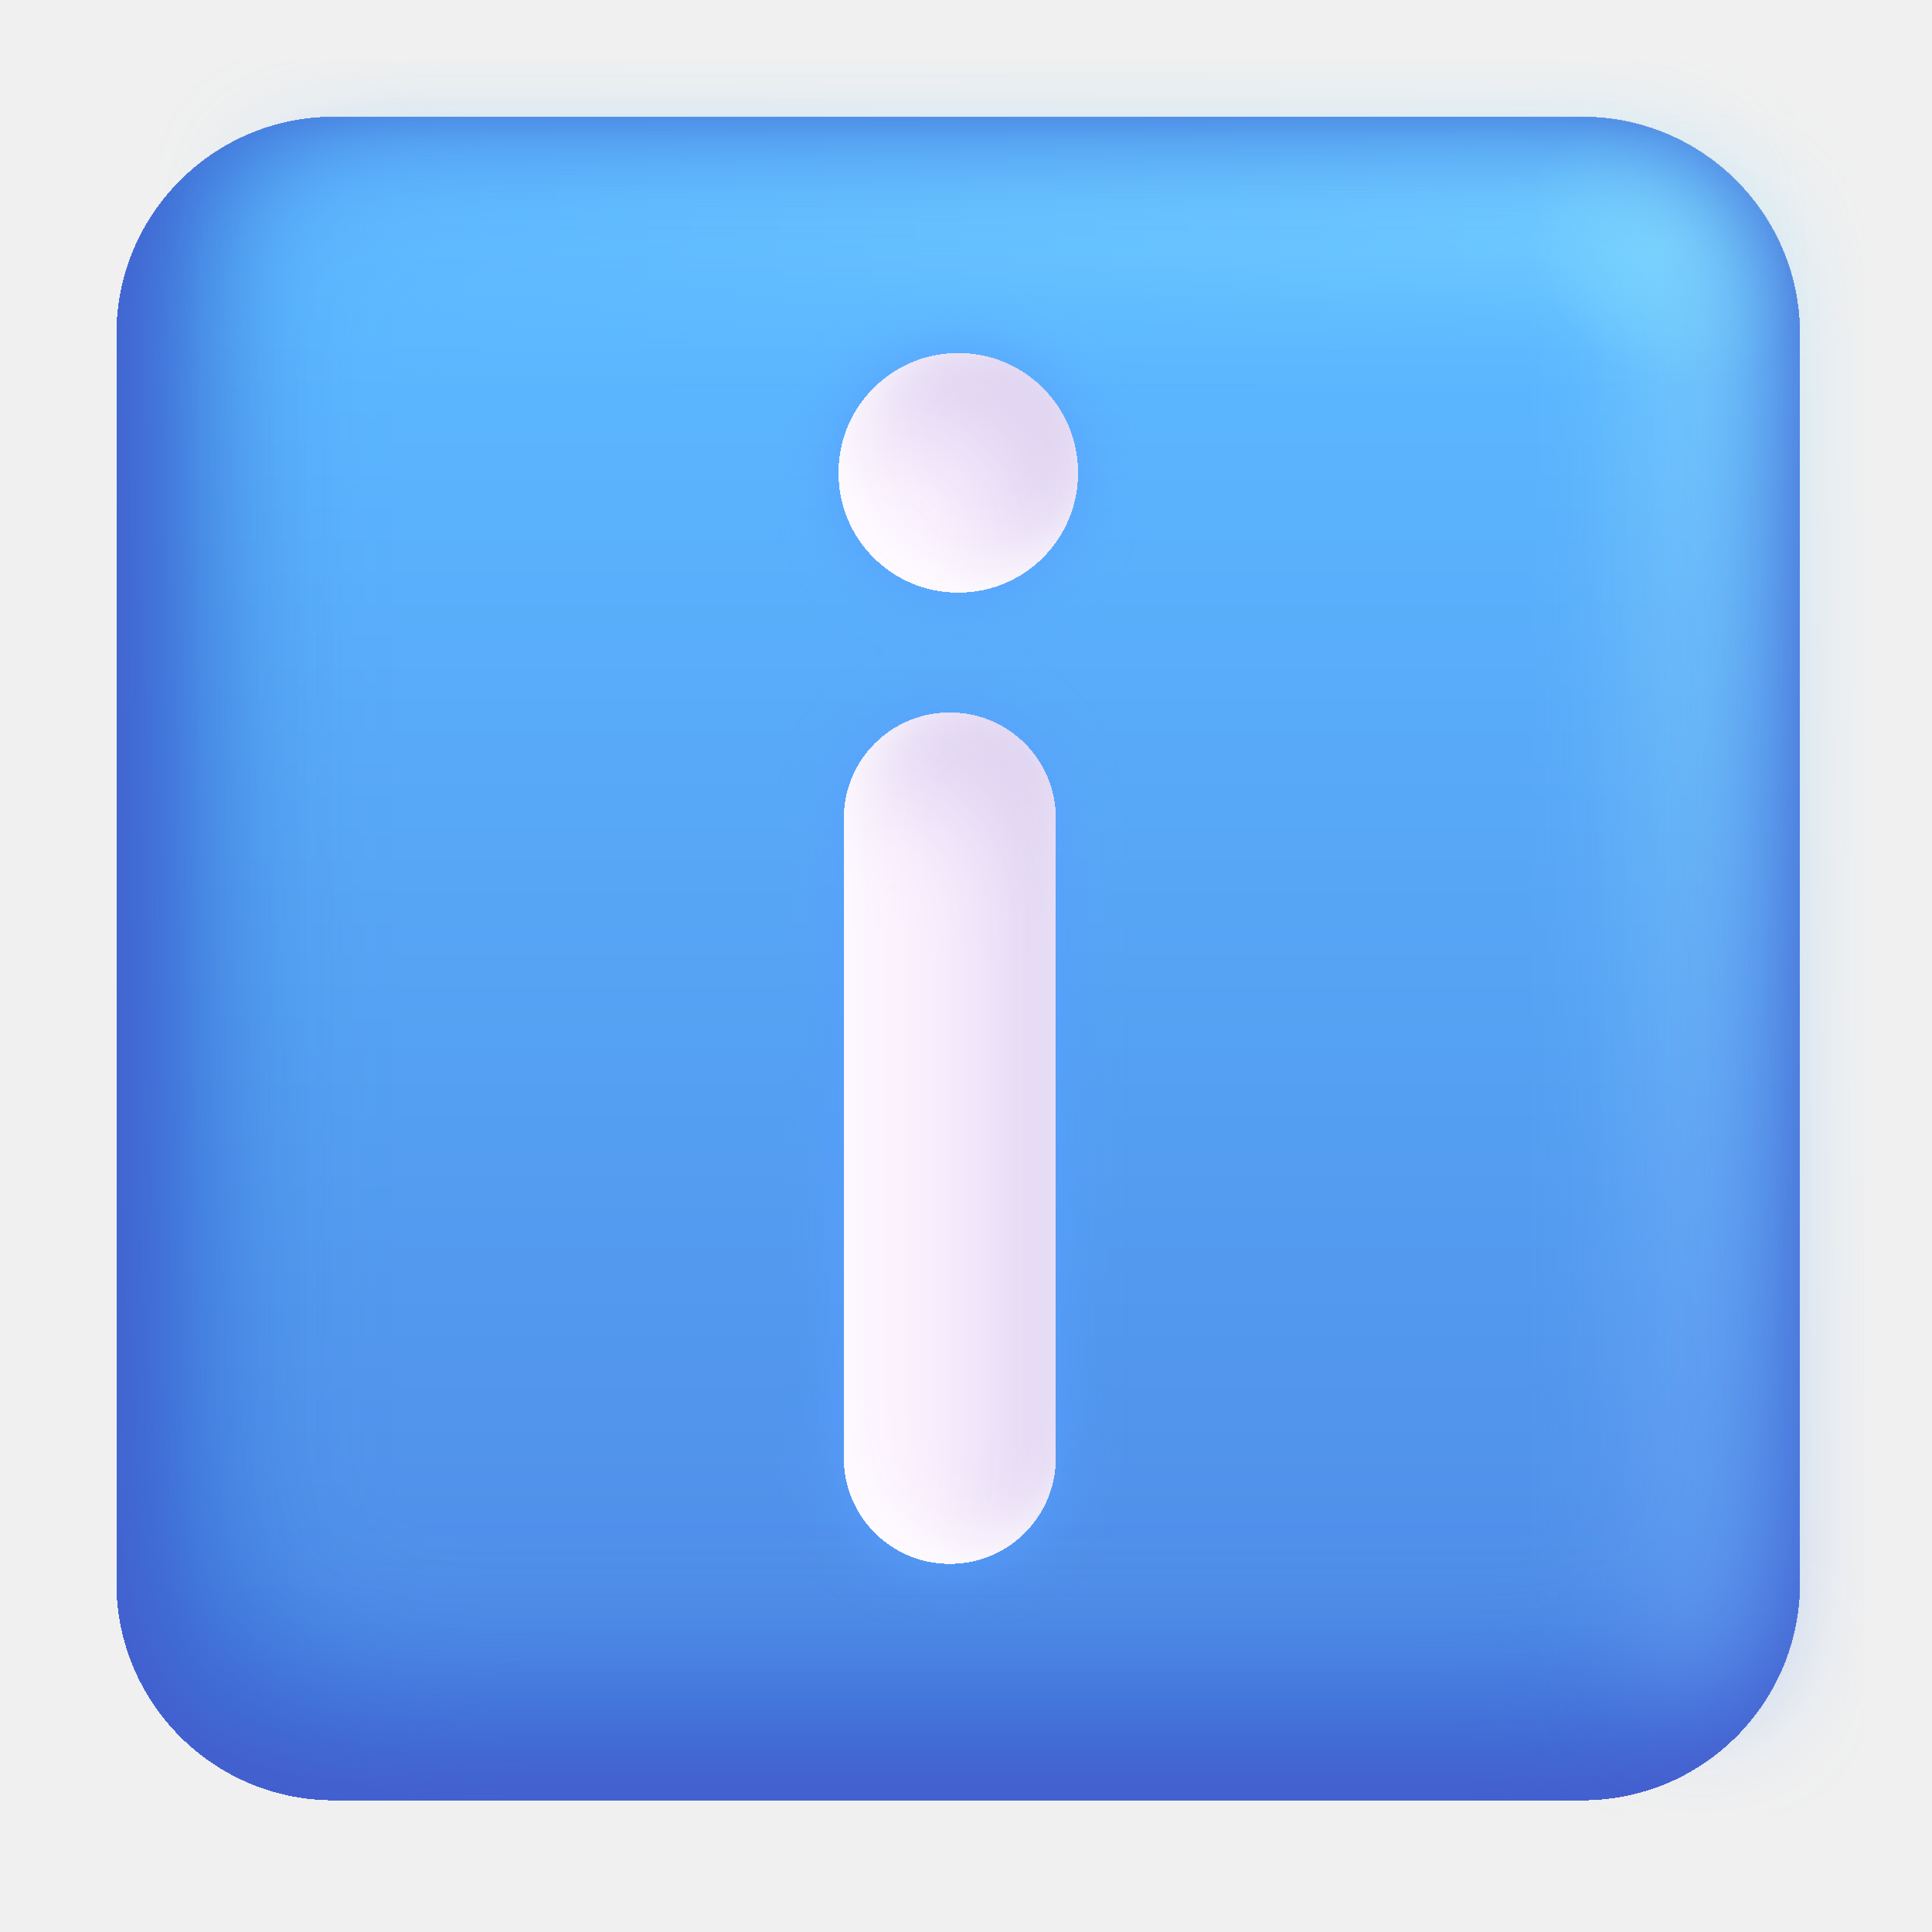
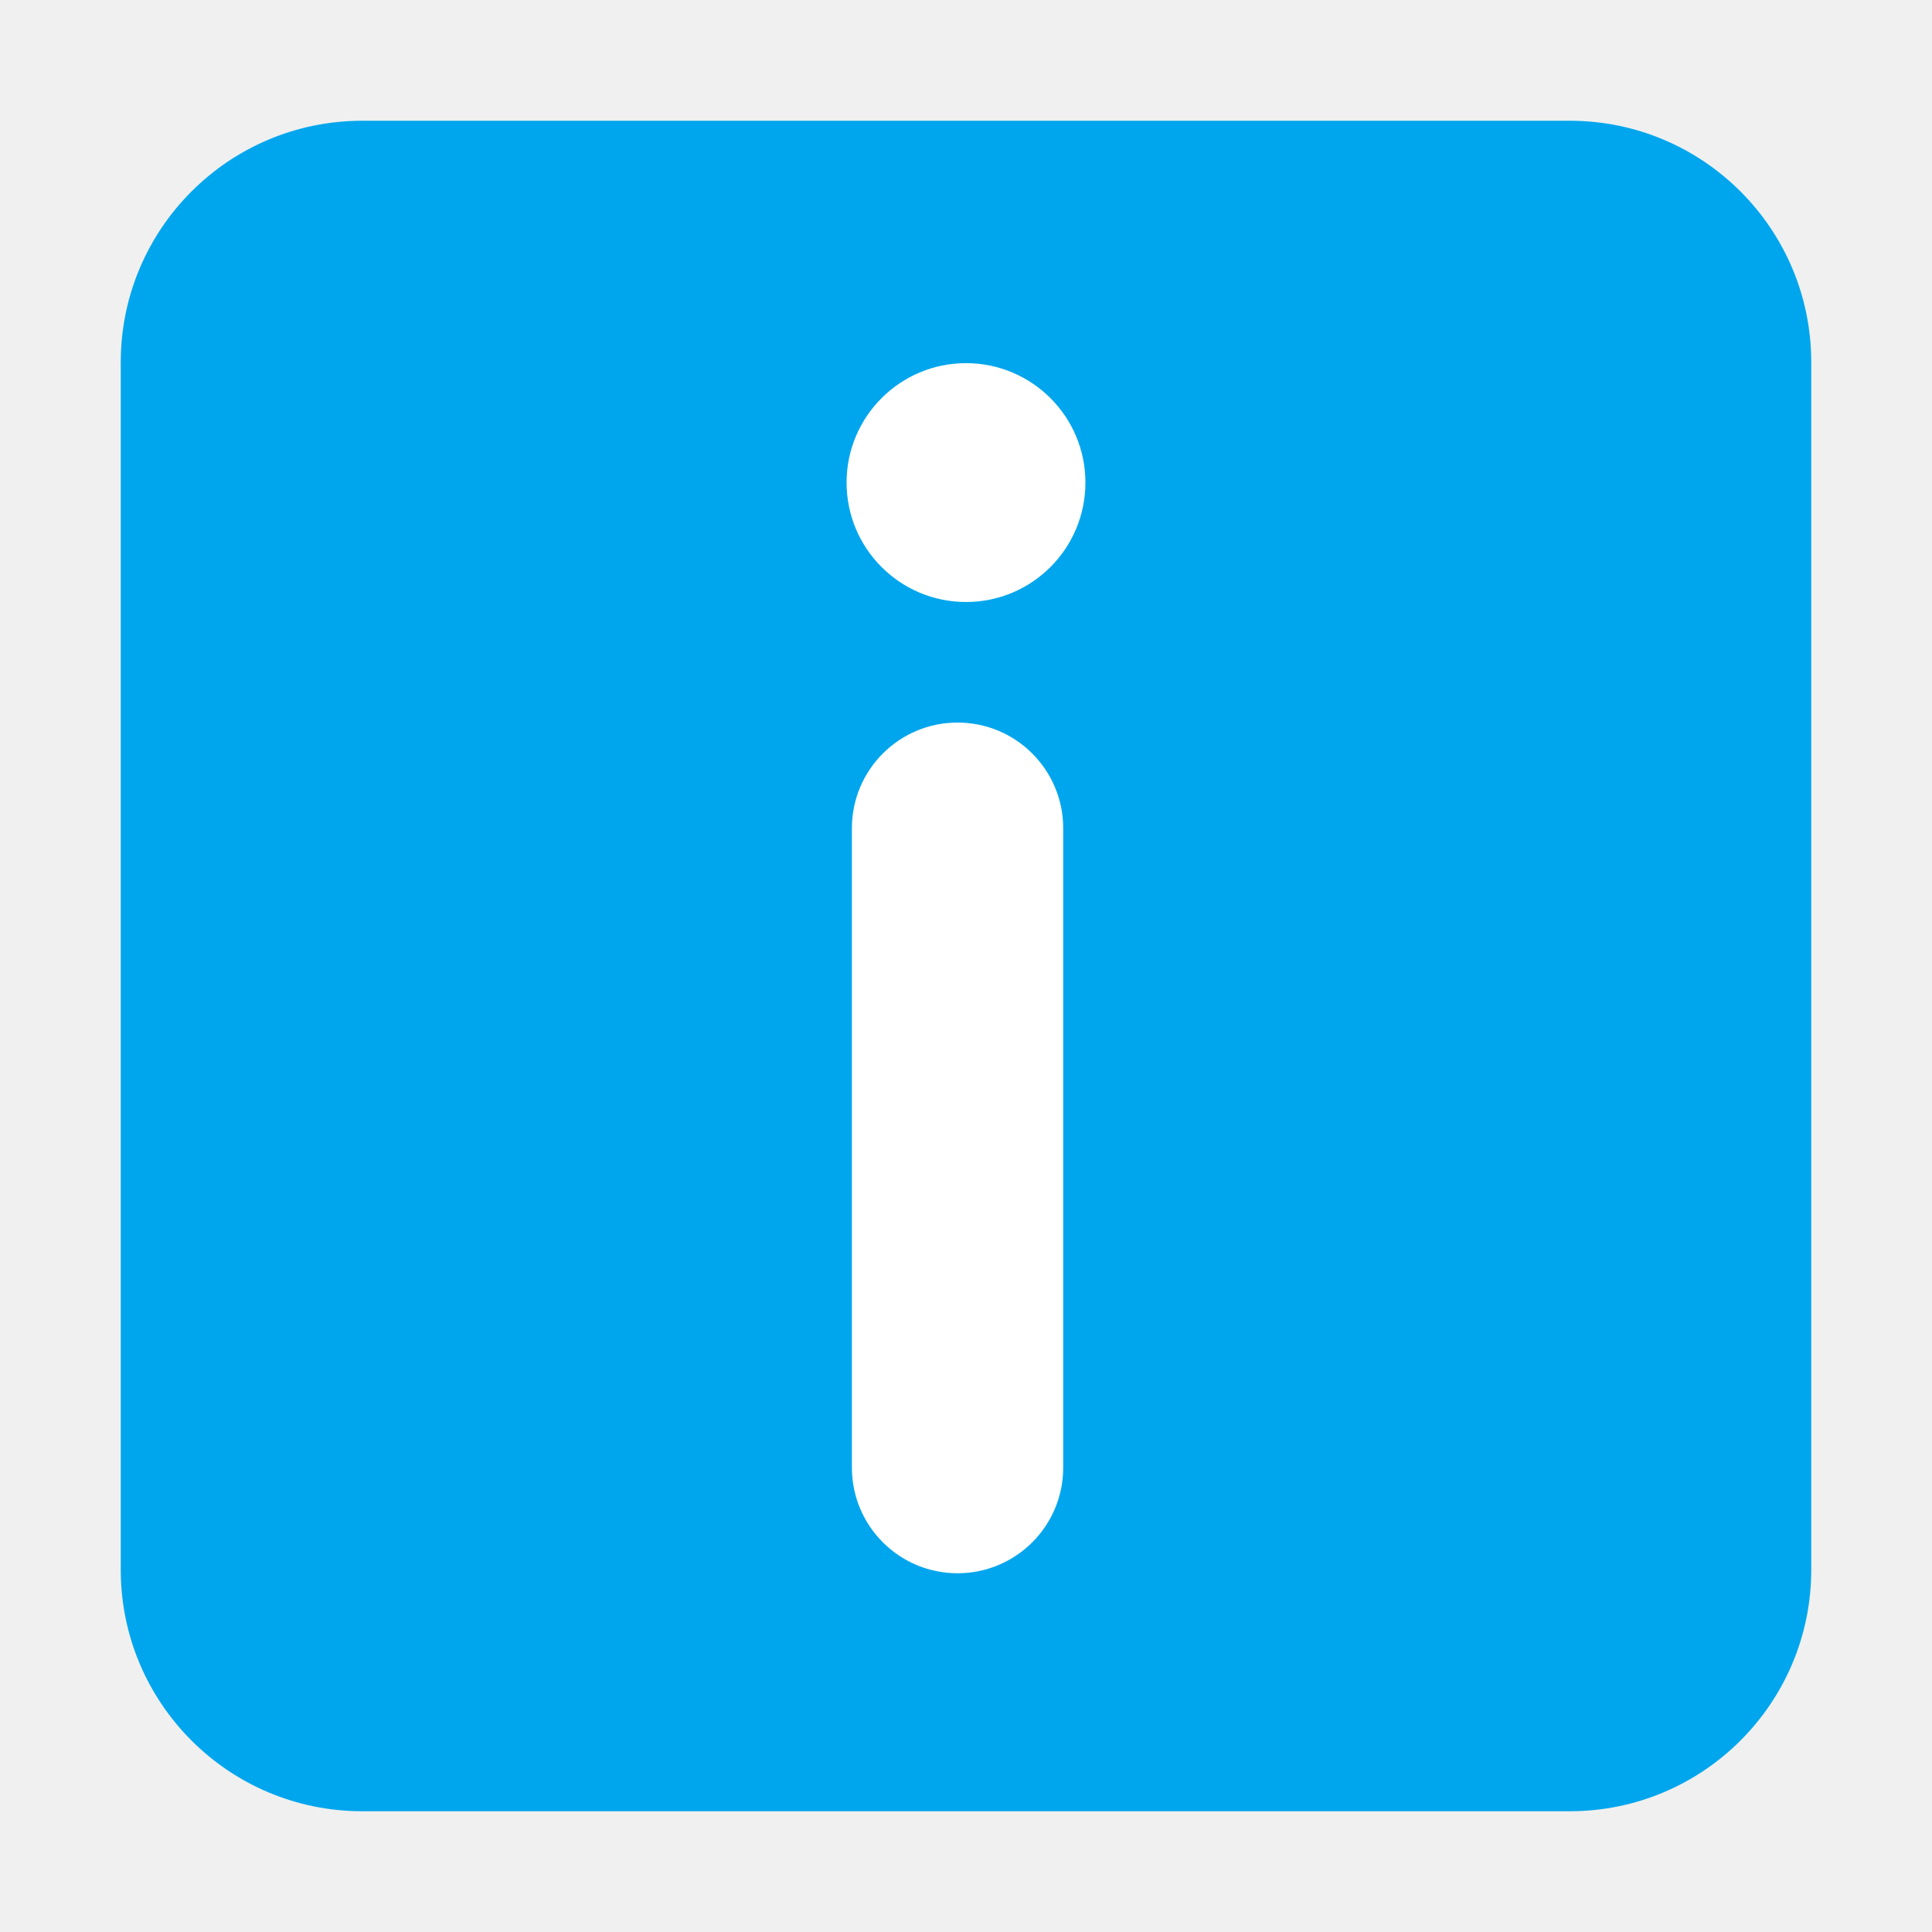
<svg xmlns="http://www.w3.org/2000/svg" width="32" height="32" viewBox="0 0 32 32" fill="none">
-   <g filter="url(#filter0_ii_18590_2368)">
-     <rect x="1.934" y="1.938" width="27.875" height="27.875" rx="3.6" fill="url(#paint0_linear_18590_2368)" />
-     <rect x="1.934" y="1.938" width="27.875" height="27.875" rx="3.6" fill="url(#paint1_radial_18590_2368)" />
-   </g>
-   <g filter="url(#filter1_f_18590_2368)">
-     <path d="M28.122 4.438V27.312" stroke="url(#paint2_linear_18590_2368)" stroke-width="1.5" stroke-linecap="round" />
-   </g>
-   <g filter="url(#filter2_f_18590_2368)">
-     <path d="M5.398 3.75H27.179" stroke="url(#paint3_linear_18590_2368)" stroke-width="1.5" stroke-linecap="round" />
-   </g>
-   <g filter="url(#filter3_f_18590_2368)">
-     <path d="M15.872 9.81C16.964 9.81 17.85 8.924 17.85 7.831C17.85 6.739 16.964 5.853 15.872 5.853C14.779 5.853 13.894 6.739 13.894 7.831C13.894 8.924 14.779 9.81 15.872 9.81Z" fill="#579FFF" />
-     <path d="M17.482 13.556C17.482 12.59 16.699 11.806 15.732 11.806C14.766 11.806 13.982 12.59 13.982 13.556L13.982 24.147C13.982 25.113 14.766 25.897 15.732 25.897C16.699 25.897 17.482 25.113 17.482 24.147L17.482 13.556Z" fill="#579FFF" />
-   </g>
-   <g filter="url(#filter4_ii_18590_2368)">
-     <path d="M15.872 9.81C16.964 9.81 17.85 8.924 17.85 7.831C17.85 6.739 16.964 5.853 15.872 5.853C14.779 5.853 13.894 6.739 13.894 7.831C13.894 8.924 14.779 9.81 15.872 9.81Z" fill="#FCF2FF" />
-     <path d="M17.482 13.556C17.482 12.59 16.699 11.806 15.732 11.806C14.766 11.806 13.982 12.59 13.982 13.556L13.982 24.147C13.982 25.113 14.766 25.897 15.732 25.897C16.699 25.897 17.482 25.113 17.482 24.147L17.482 13.556Z" fill="#FCF2FF" />
-   </g>
-   <defs>
-     <filter id="filter0_ii_18590_2368" x="1.934" y="0.938" width="28.875" height="28.875" filterUnits="userSpaceOnUse" color-interpolation-filters="sRGB">
-       <feFlood flood-opacity="0" result="BackgroundImageFix" />
-       <feBlend mode="normal" in="SourceGraphic" in2="BackgroundImageFix" result="shape" />
-       <feColorMatrix in="SourceAlpha" type="matrix" values="0 0 0 0 0 0 0 0 0 0 0 0 0 0 0 0 0 0 127 0" result="hardAlpha" />
-       <feOffset dx="1" dy="-1" />
-       <feGaussianBlur stdDeviation="1.5" />
-       <feComposite in2="hardAlpha" operator="arithmetic" k2="-1" k3="1" />
-       <feColorMatrix type="matrix" values="0 0 0 0 0.188 0 0 0 0 0.471 0 0 0 0 0.843 0 0 0 1 0" />
-       <feBlend mode="normal" in2="shape" result="effect1_innerShadow_18590_2368" />
-       <feColorMatrix in="SourceAlpha" type="matrix" values="0 0 0 0 0 0 0 0 0 0 0 0 0 0 0 0 0 0 127 0" result="hardAlpha" />
-       <feOffset dy="-1" />
-       <feGaussianBlur stdDeviation="1.5" />
-       <feComposite in2="hardAlpha" operator="arithmetic" k2="-1" k3="1" />
-       <feColorMatrix type="matrix" values="0 0 0 0 0.275 0 0 0 0 0.349 0 0 0 0 0.8 0 0 0 1 0" />
-       <feBlend mode="normal" in2="effect1_innerShadow_18590_2368" result="effect2_innerShadow_18590_2368" />
-     </filter>
-     <filter id="filter1_f_18590_2368" x="25.372" y="1.688" width="5.5" height="28.375" filterUnits="userSpaceOnUse" color-interpolation-filters="sRGB">
-       <feFlood flood-opacity="0" result="BackgroundImageFix" />
-       <feBlend mode="normal" in="SourceGraphic" in2="BackgroundImageFix" result="shape" />
-       <feGaussianBlur stdDeviation="1" result="effect1_foregroundBlur_18590_2368" />
-     </filter>
-     <filter id="filter2_f_18590_2368" x="2.648" y="1" width="27.281" height="5.5" filterUnits="userSpaceOnUse" color-interpolation-filters="sRGB">
-       <feFlood flood-opacity="0" result="BackgroundImageFix" />
-       <feBlend mode="normal" in="SourceGraphic" in2="BackgroundImageFix" result="shape" />
-       <feGaussianBlur stdDeviation="1" result="effect1_foregroundBlur_18590_2368" />
-     </filter>
-     <filter id="filter3_f_18590_2368" x="12.894" y="4.853" width="5.956" height="22.044" filterUnits="userSpaceOnUse" color-interpolation-filters="sRGB">
-       <feFlood flood-opacity="0" result="BackgroundImageFix" />
-       <feBlend mode="normal" in="SourceGraphic" in2="BackgroundImageFix" result="shape" />
-       <feGaussianBlur stdDeviation="0.5" result="effect1_foregroundBlur_18590_2368" />
-     </filter>
-     <filter id="filter4_ii_18590_2368" x="12.894" y="5.453" width="5.356" height="21.444" filterUnits="userSpaceOnUse" color-interpolation-filters="sRGB">
-       <feFlood flood-opacity="0" result="BackgroundImageFix" />
-       <feBlend mode="normal" in="SourceGraphic" in2="BackgroundImageFix" result="shape" />
-       <feColorMatrix in="SourceAlpha" type="matrix" values="0 0 0 0 0 0 0 0 0 0 0 0 0 0 0 0 0 0 127 0" result="hardAlpha" />
-       <feOffset dx="-1" dy="1" />
-       <feGaussianBlur stdDeviation="1" />
-       <feComposite in2="hardAlpha" operator="arithmetic" k2="-1" k3="1" />
-       <feColorMatrix type="matrix" values="0 0 0 0 0.867 0 0 0 0 0.82 0 0 0 0 0.941 0 0 0 1 0" />
-       <feBlend mode="normal" in2="shape" result="effect1_innerShadow_18590_2368" />
-       <feColorMatrix in="SourceAlpha" type="matrix" values="0 0 0 0 0 0 0 0 0 0 0 0 0 0 0 0 0 0 127 0" result="hardAlpha" />
-       <feOffset dx="0.4" dy="-0.4" />
-       <feGaussianBlur stdDeviation="0.5" />
-       <feComposite in2="hardAlpha" operator="arithmetic" k2="-1" k3="1" />
-       <feColorMatrix type="matrix" values="0 0 0 0 1 0 0 0 0 0.988 0 0 0 0 1 0 0 0 1 0" />
-       <feBlend mode="normal" in2="effect1_innerShadow_18590_2368" result="effect2_innerShadow_18590_2368" />
-     </filter>
-     <linearGradient id="paint0_linear_18590_2368" x1="15.872" y1="5.512" x2="15.872" y2="38.765" gradientUnits="userSpaceOnUse">
-       <stop stop-color="#5CB7FF" />
-       <stop offset="1" stop-color="#4878DD" />
-     </linearGradient>
-     <radialGradient id="paint1_radial_18590_2368" cx="0" cy="0" r="1" gradientUnits="userSpaceOnUse" gradientTransform="translate(27.5906 4.03125) rotate(136.771) scale(2.14444 2.50466)">
-       <stop stop-color="#7BD7FF" />
-       <stop offset="1" stop-color="#7BD7FF" stop-opacity="0" />
-     </radialGradient>
-     <linearGradient id="paint2_linear_18590_2368" x1="28.622" y1="4.438" x2="28.622" y2="27.312" gradientUnits="userSpaceOnUse">
-       <stop stop-color="#7FD9FF" />
-       <stop offset="1" stop-color="#639DF4" />
-     </linearGradient>
-     <linearGradient id="paint3_linear_18590_2368" x1="28.336" y1="4" x2="2.804" y2="4" gradientUnits="userSpaceOnUse">
-       <stop stop-color="#7DD8FF" />
-       <stop offset="1" stop-color="#5DB6FF" />
-     </linearGradient>
-   </defs>
+   <rect x="2" y="2" width="28" height="28" rx="4" fill="#00A6ED" />
+   <path d="M16 9.971C17.093 9.971 17.978 9.086 17.978 7.993C17.978 6.901 17.093 6.015 16 6.015C14.908 6.015 14.022 6.901 14.022 7.993C14.022 9.086 14.908 9.971 16 9.971Z" fill="white" />
+   <path d="M17.61 13.718C17.61 12.751 16.827 11.968 15.86 11.968C14.894 11.968 14.11 12.751 14.11 13.718L14.11 24.308C14.11 25.275 14.894 26.058 15.86 26.058C16.827 26.058 17.61 25.275 17.61 24.308L17.61 13.718Z" fill="white" />
</svg>
